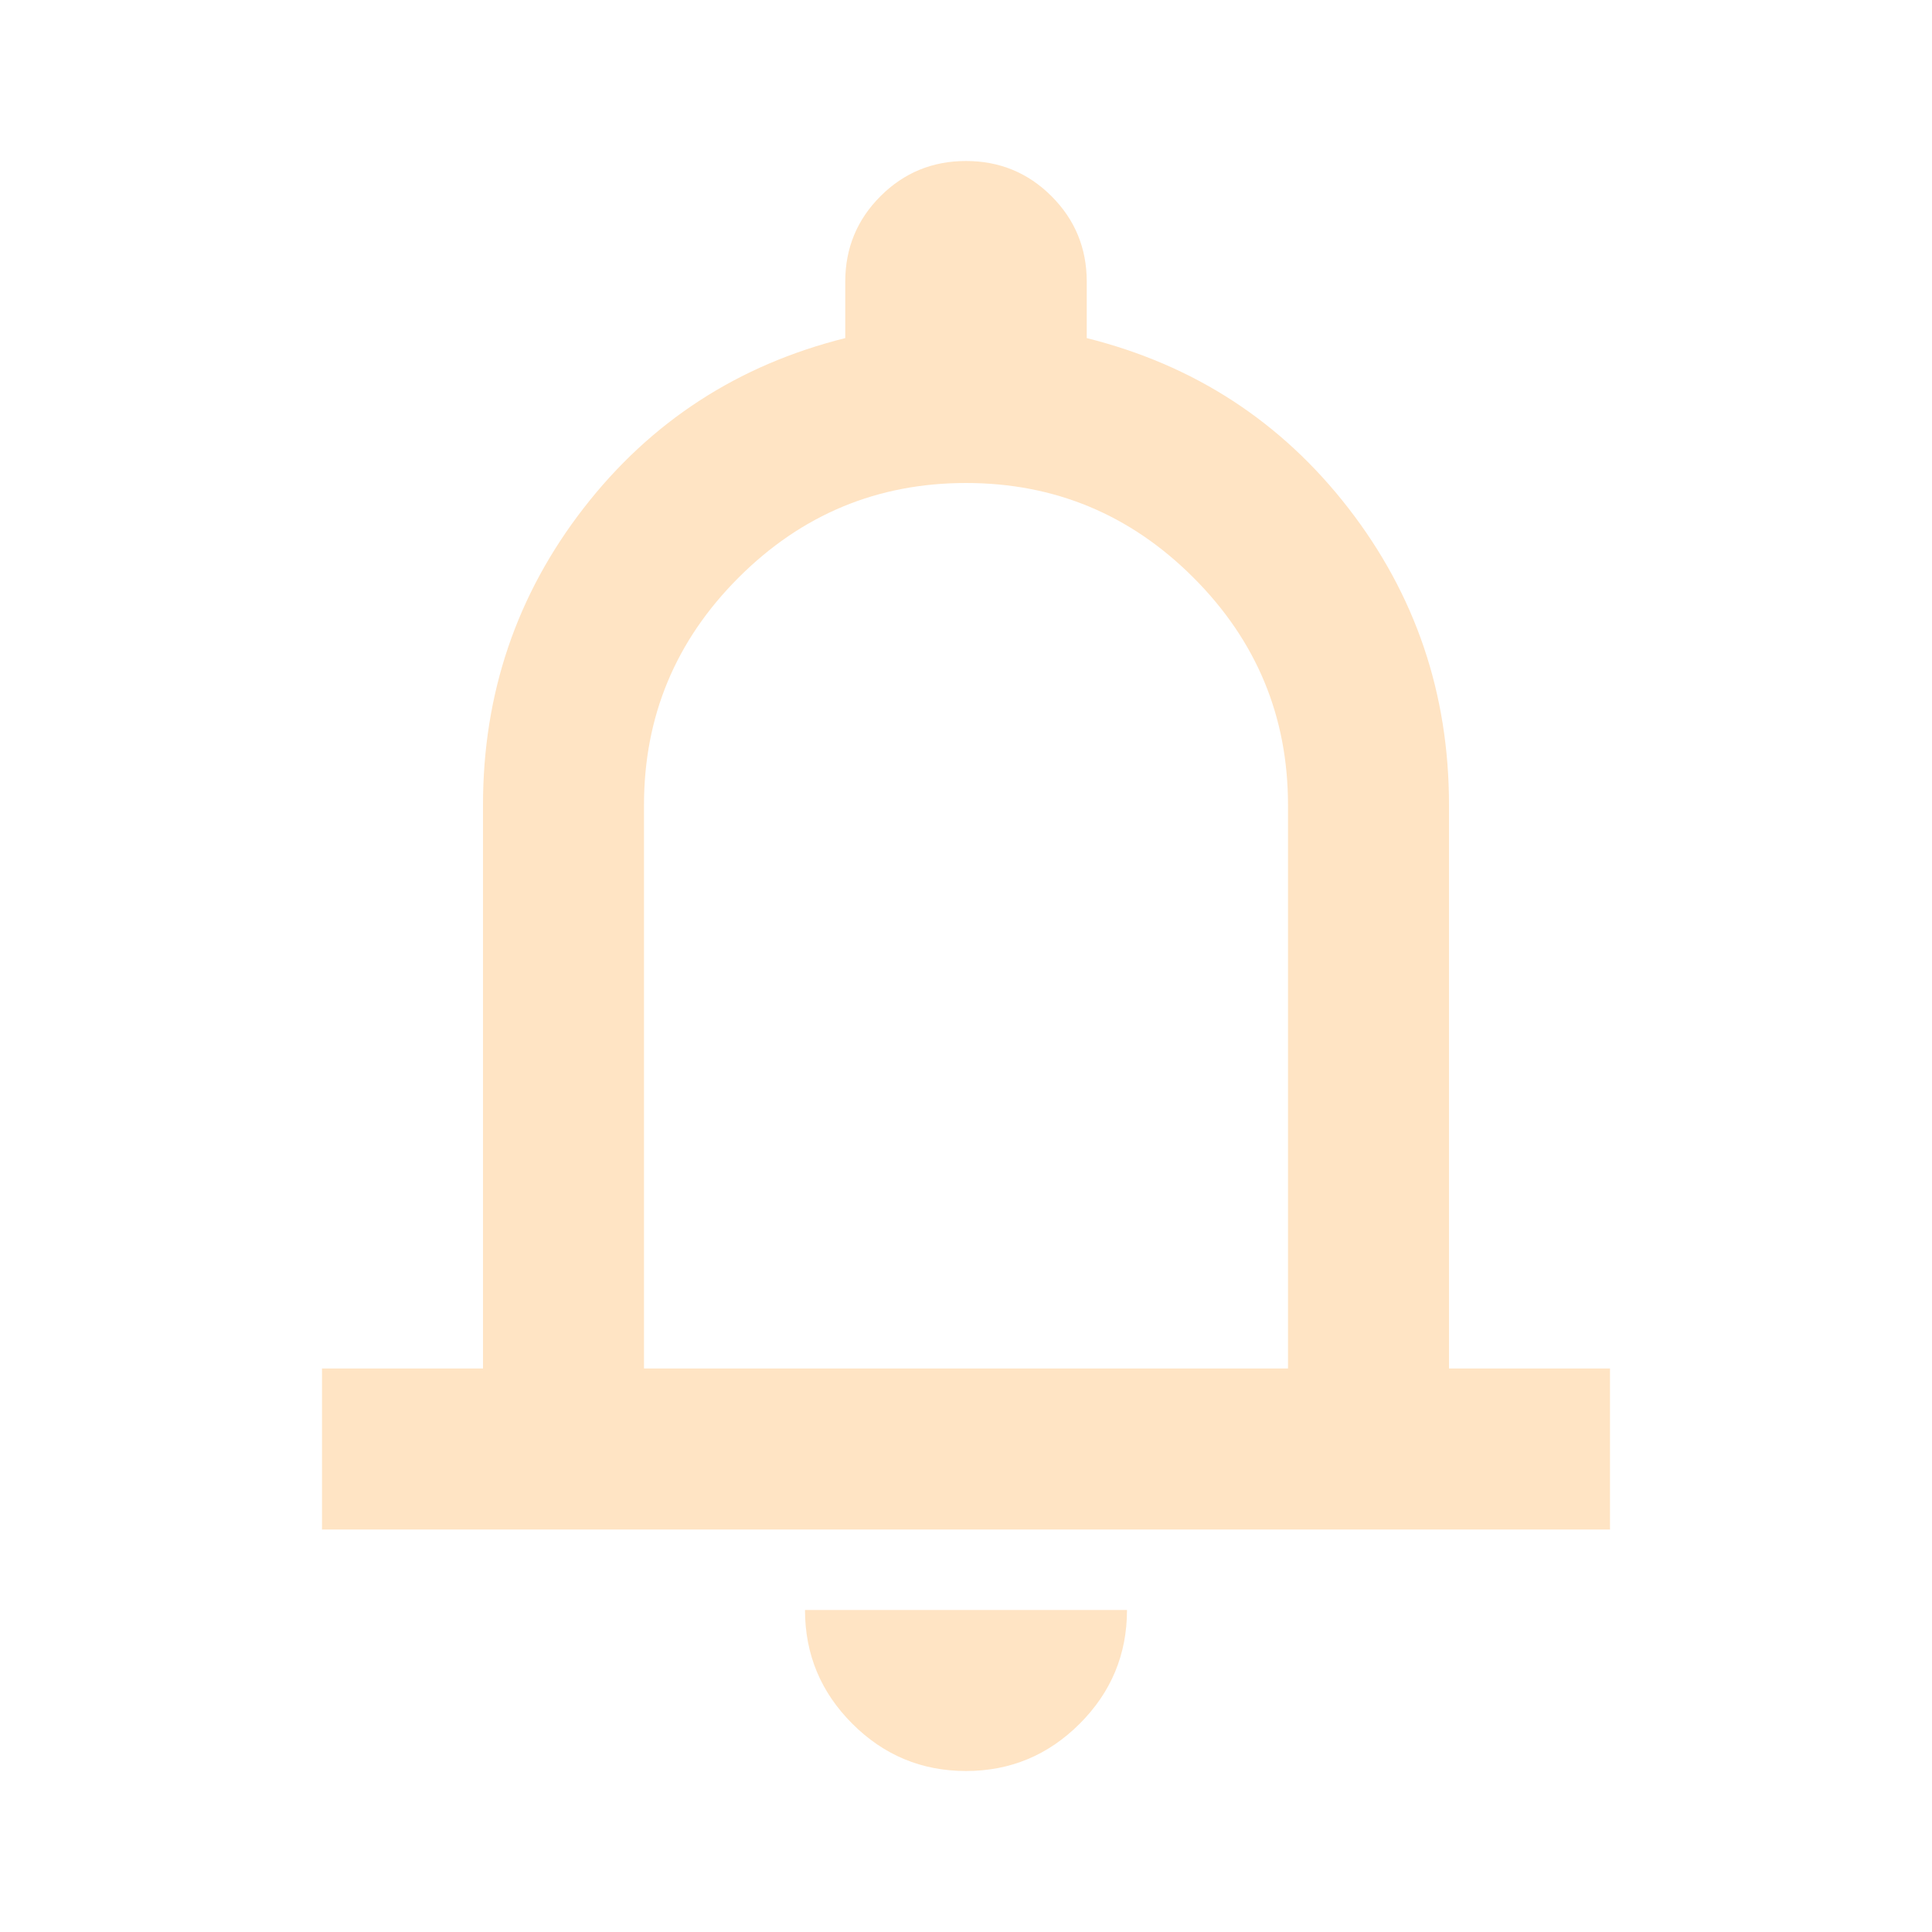
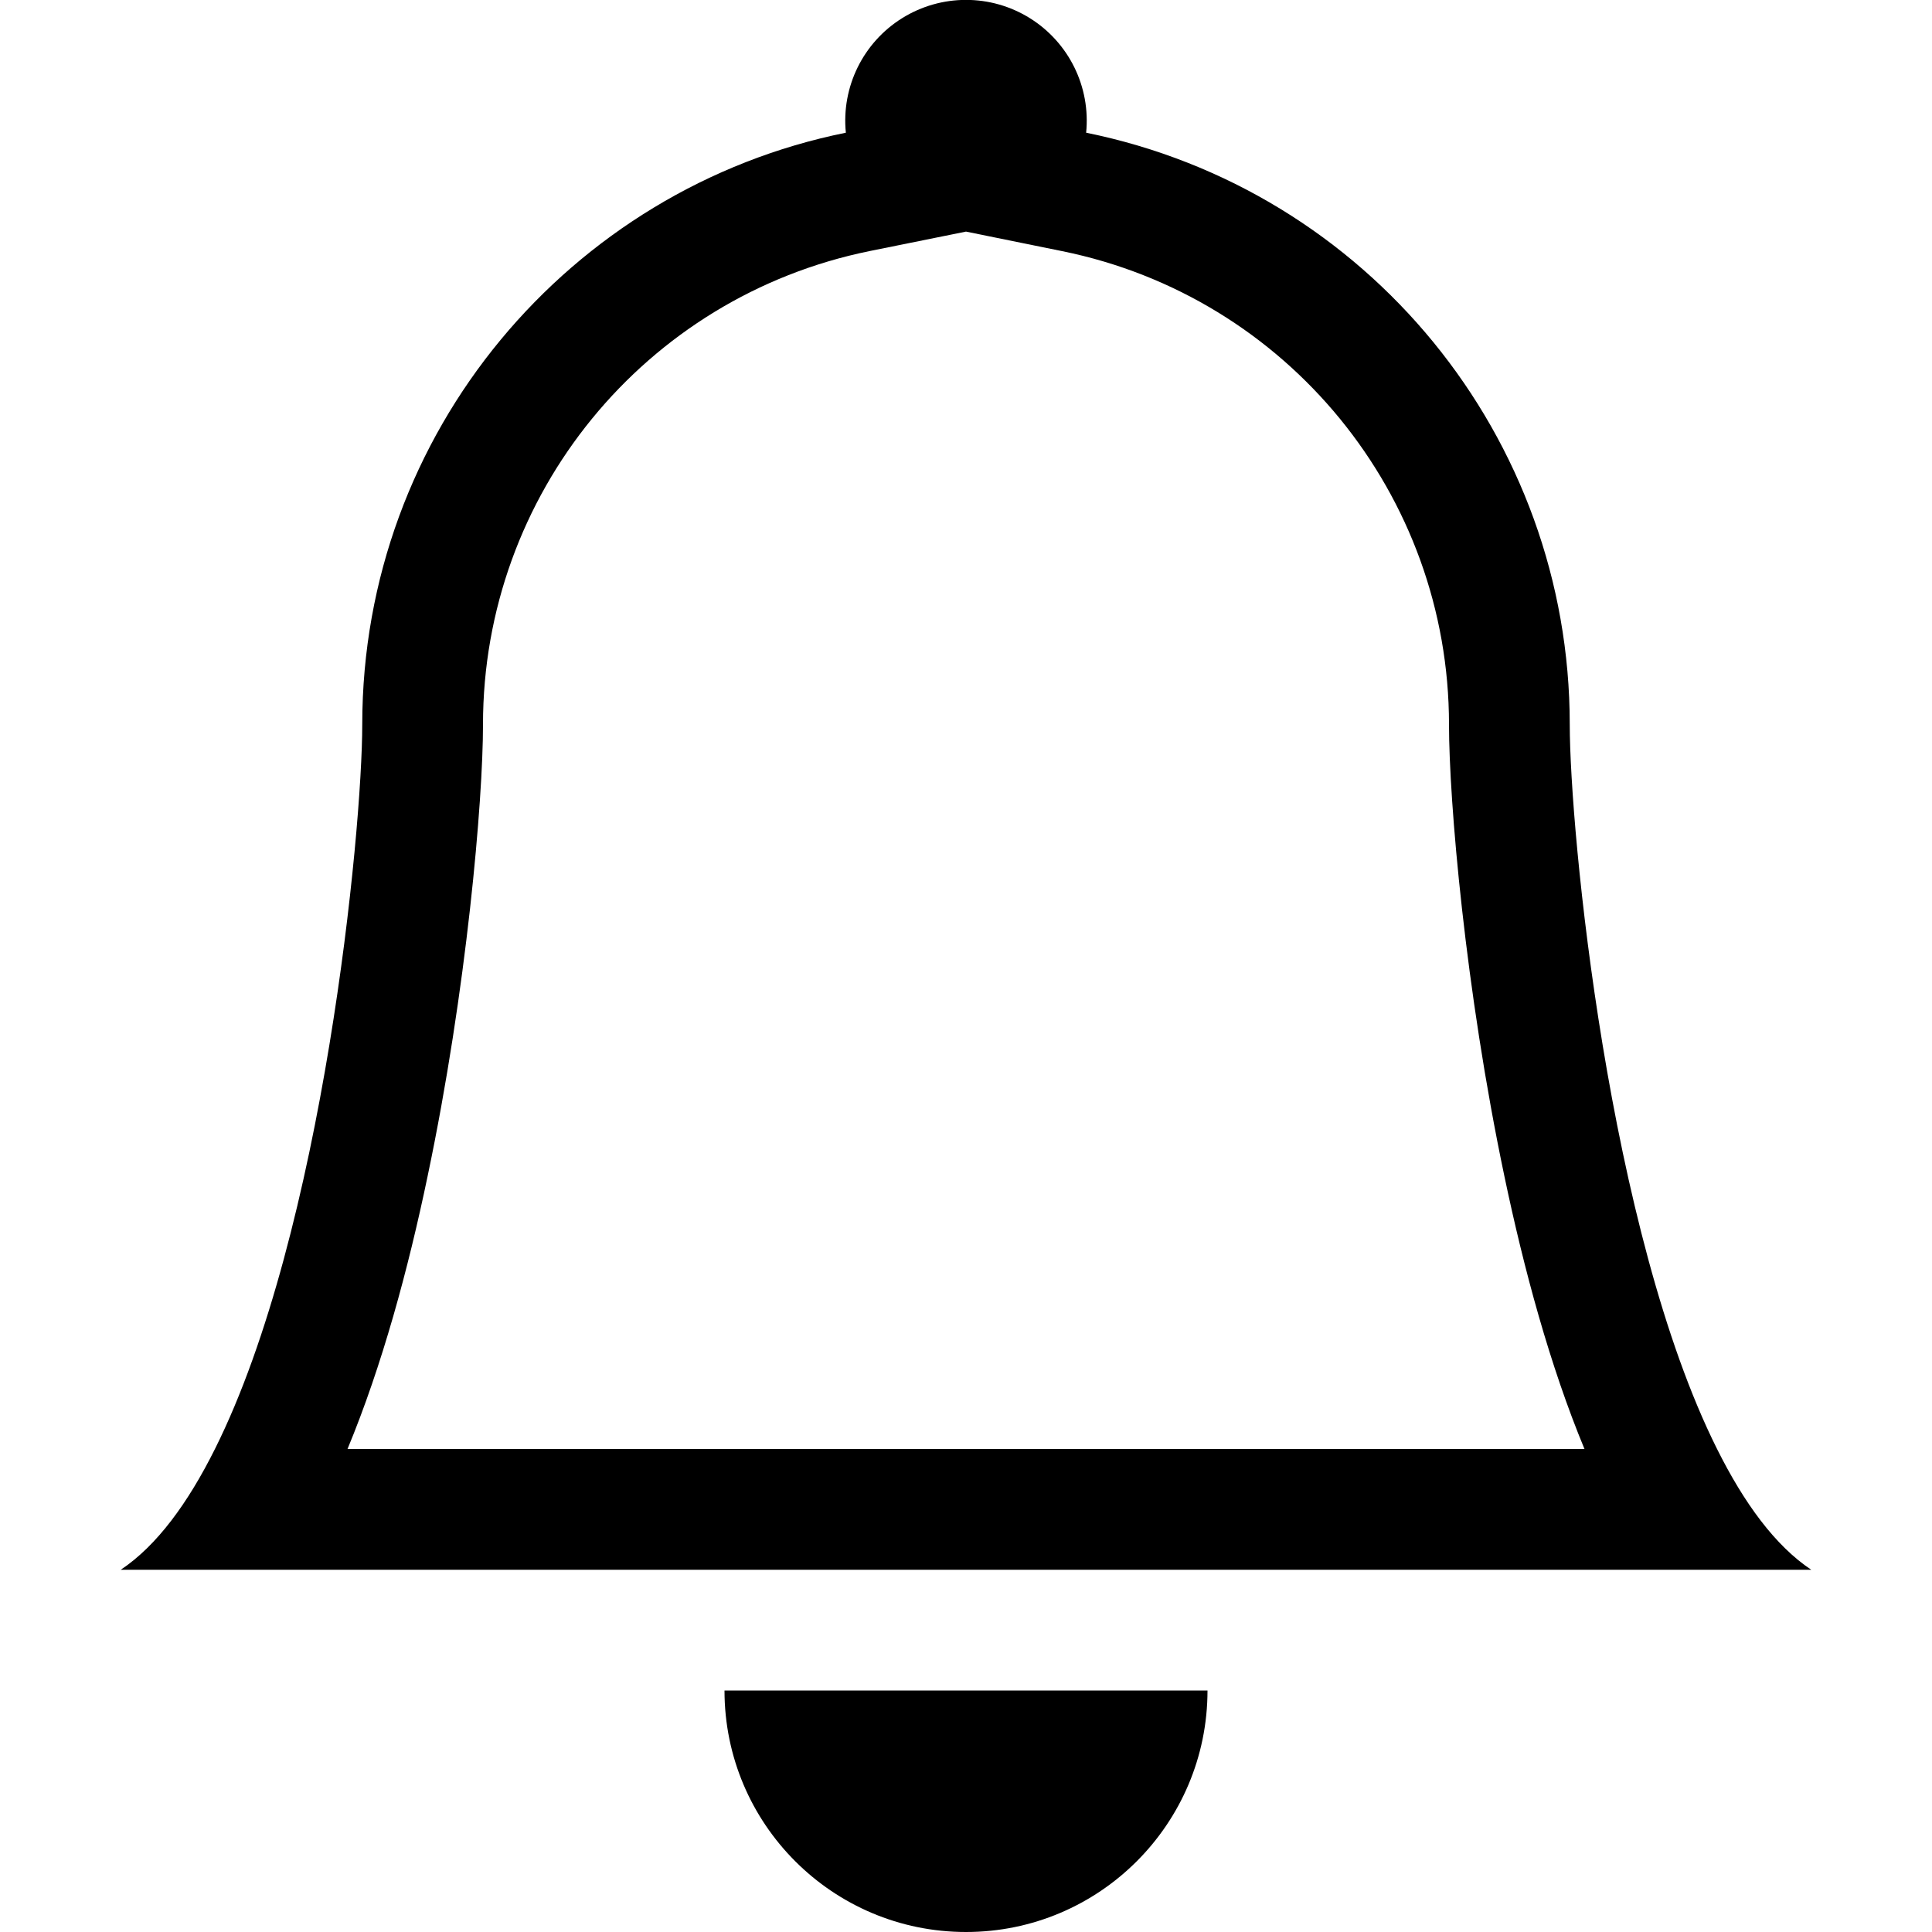
- <svg xmlns="http://www.w3.org/2000/svg" height="24px" viewBox="0 -960 960 960" width="24px" fill="bisque">
-   <path d="M160-200v-80h80v-280q0-83 50-147.5T420-792v-28q0-25 17.5-42.5T480-880q25 0 42.5 17.5T540-820v28q80 20 130 84.5T720-560v280h80v80H160Zm320-300Zm0 420q-33 0-56.5-23.5T400-160h160q0 33-23.5 56.5T480-80ZM320-280h320v-280q0-66-47-113t-113-47q-66 0-113 47t-47 113v280Z" />
+ <svg xmlns="http://www.w3.org/2000/svg" width="16" height="16" fill="currentColor" class="bi bi-bell" viewBox="0 0 16 16">
+   <path d="M8 16a2 2 0 0 0 2-2H6a2 2 0 0 0 2 2M8 1.918l-.797.161A4 4 0 0 0 4 6c0 .628-.134 2.197-.459 3.742-.16.767-.376 1.566-.663 2.258h10.244c-.287-.692-.502-1.49-.663-2.258C12.134 8.197 12 6.628 12 6a4 4 0 0 0-3.203-3.92zM14.22 12c.223.447.481.801.78 1H1c.299-.199.557-.553.78-1C2.68 10.2 3 6.88 3 6c0-2.42 1.72-4.44 4.005-4.901a1 1 0 1 1 1.99 0A5 5 0 0 1 13 6c0 .88.32 4.2 1.22 6" />
</svg>
